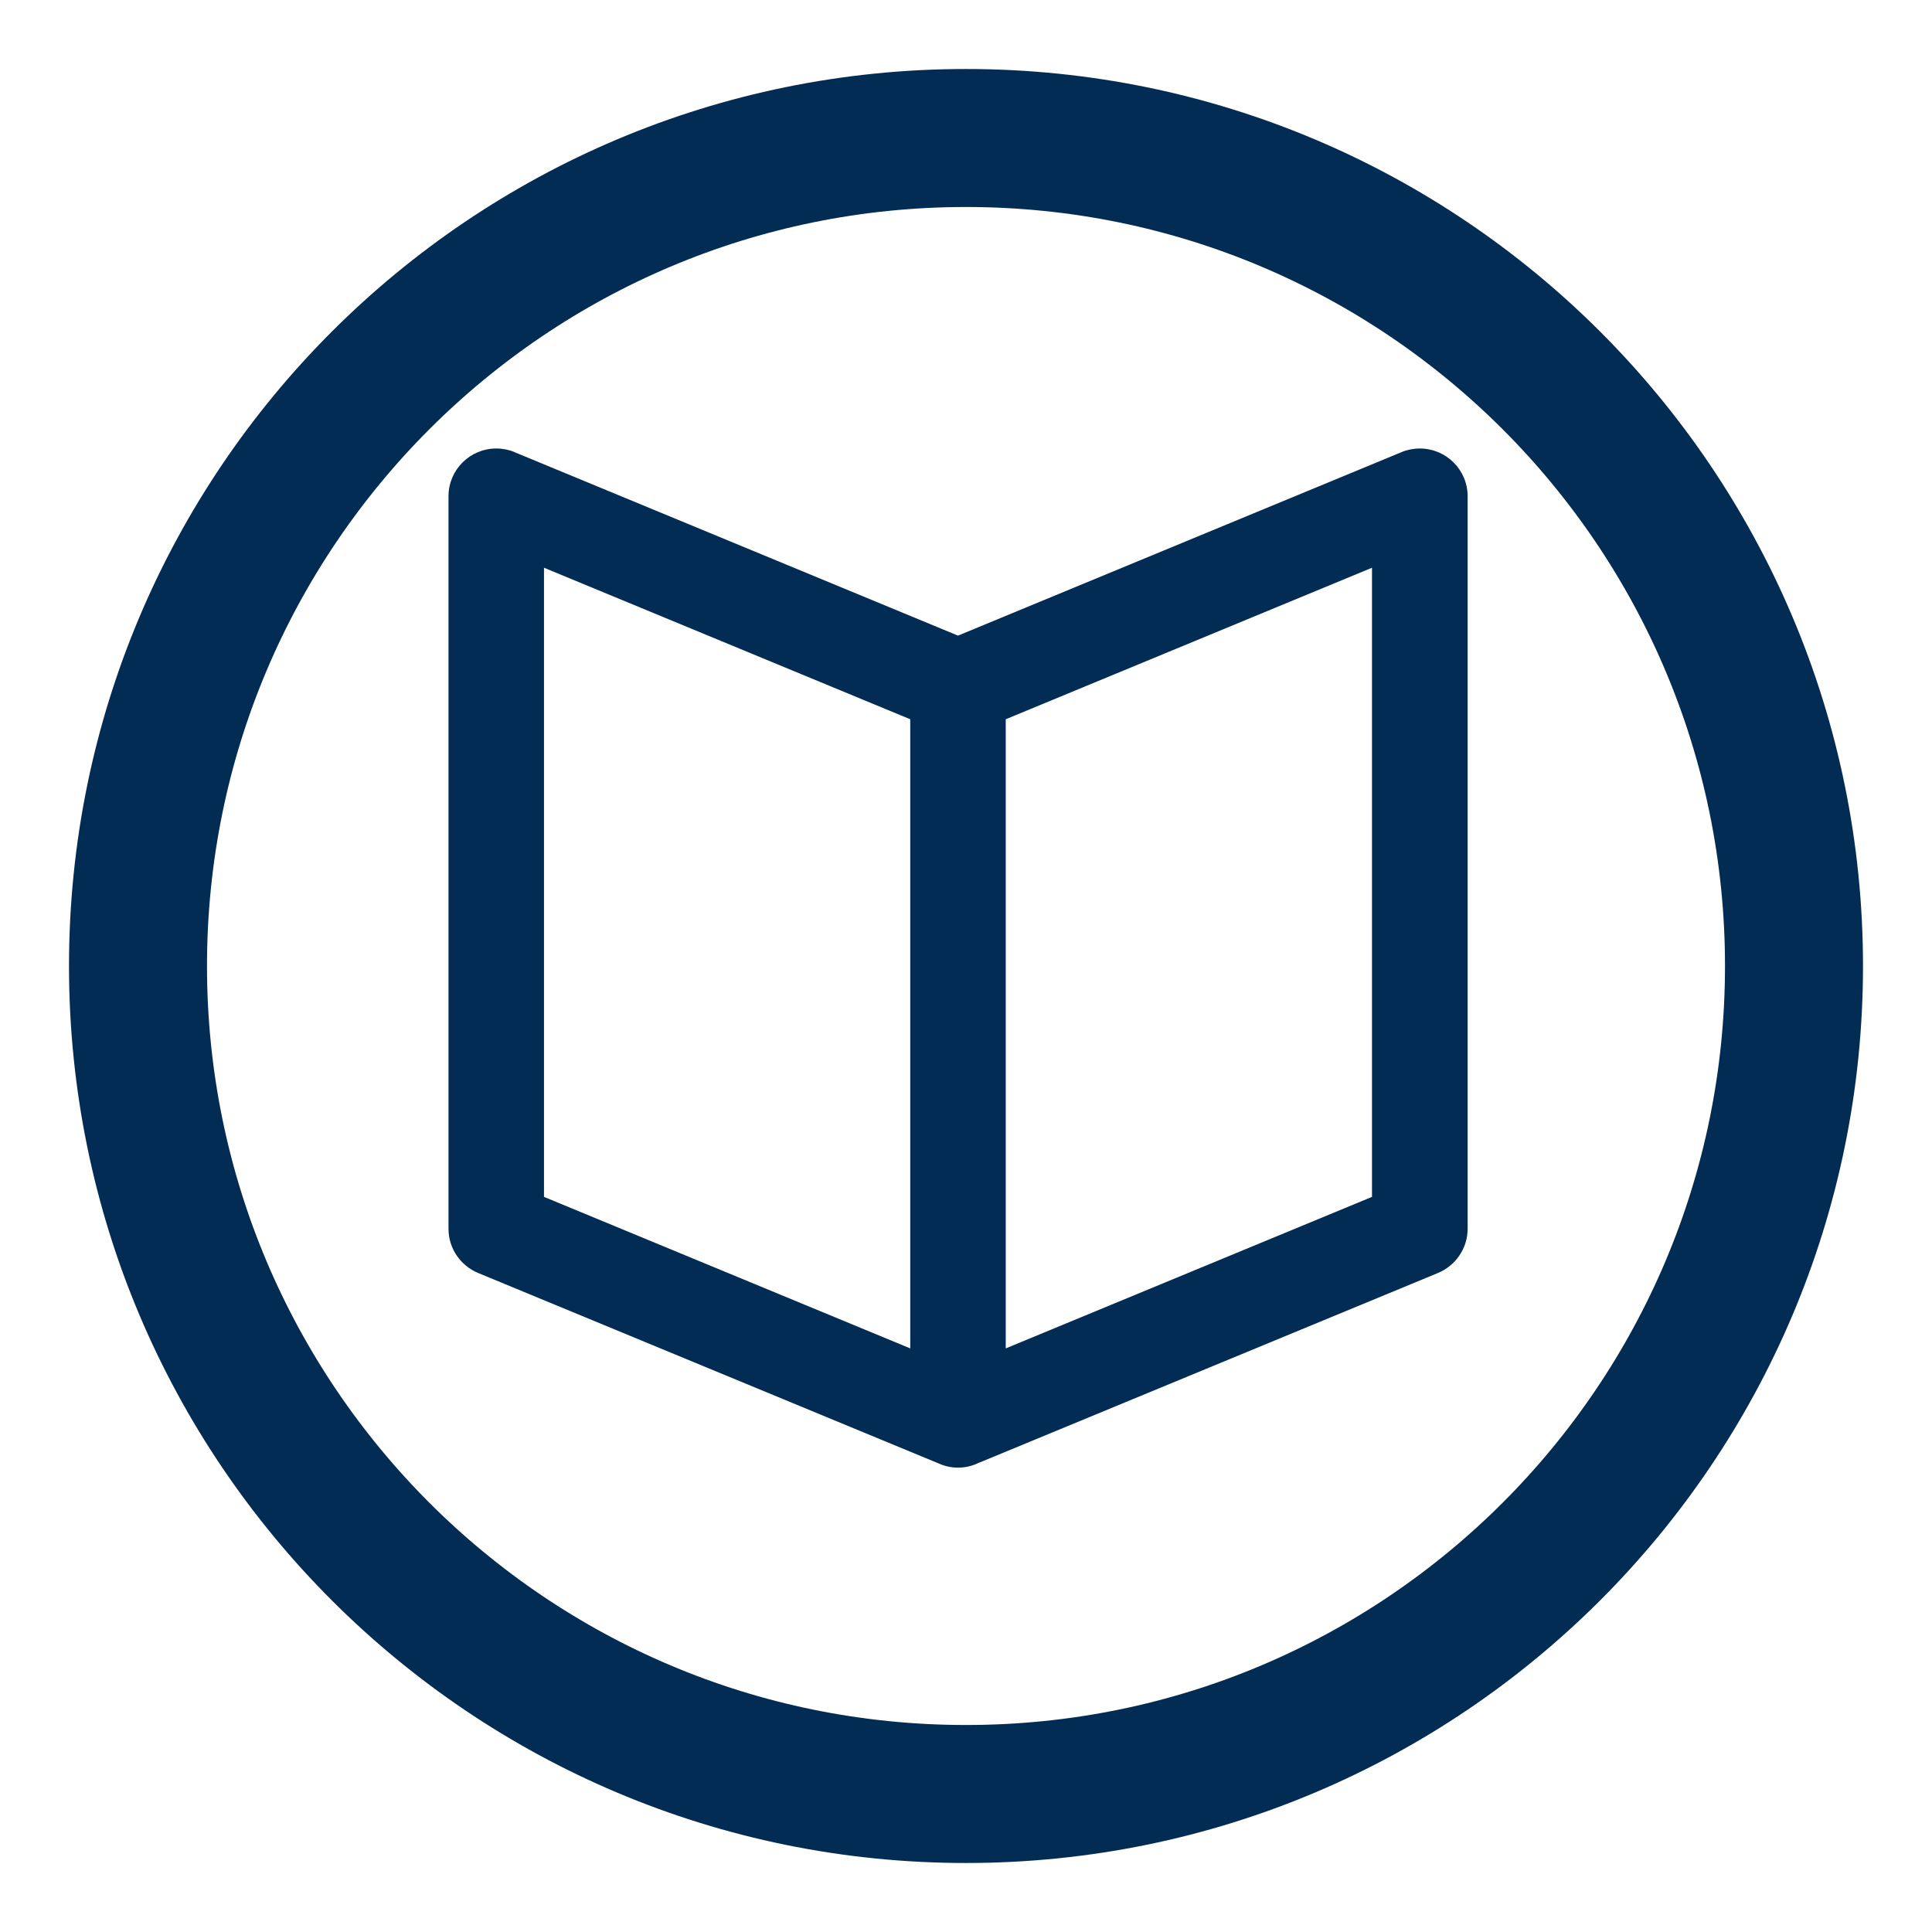
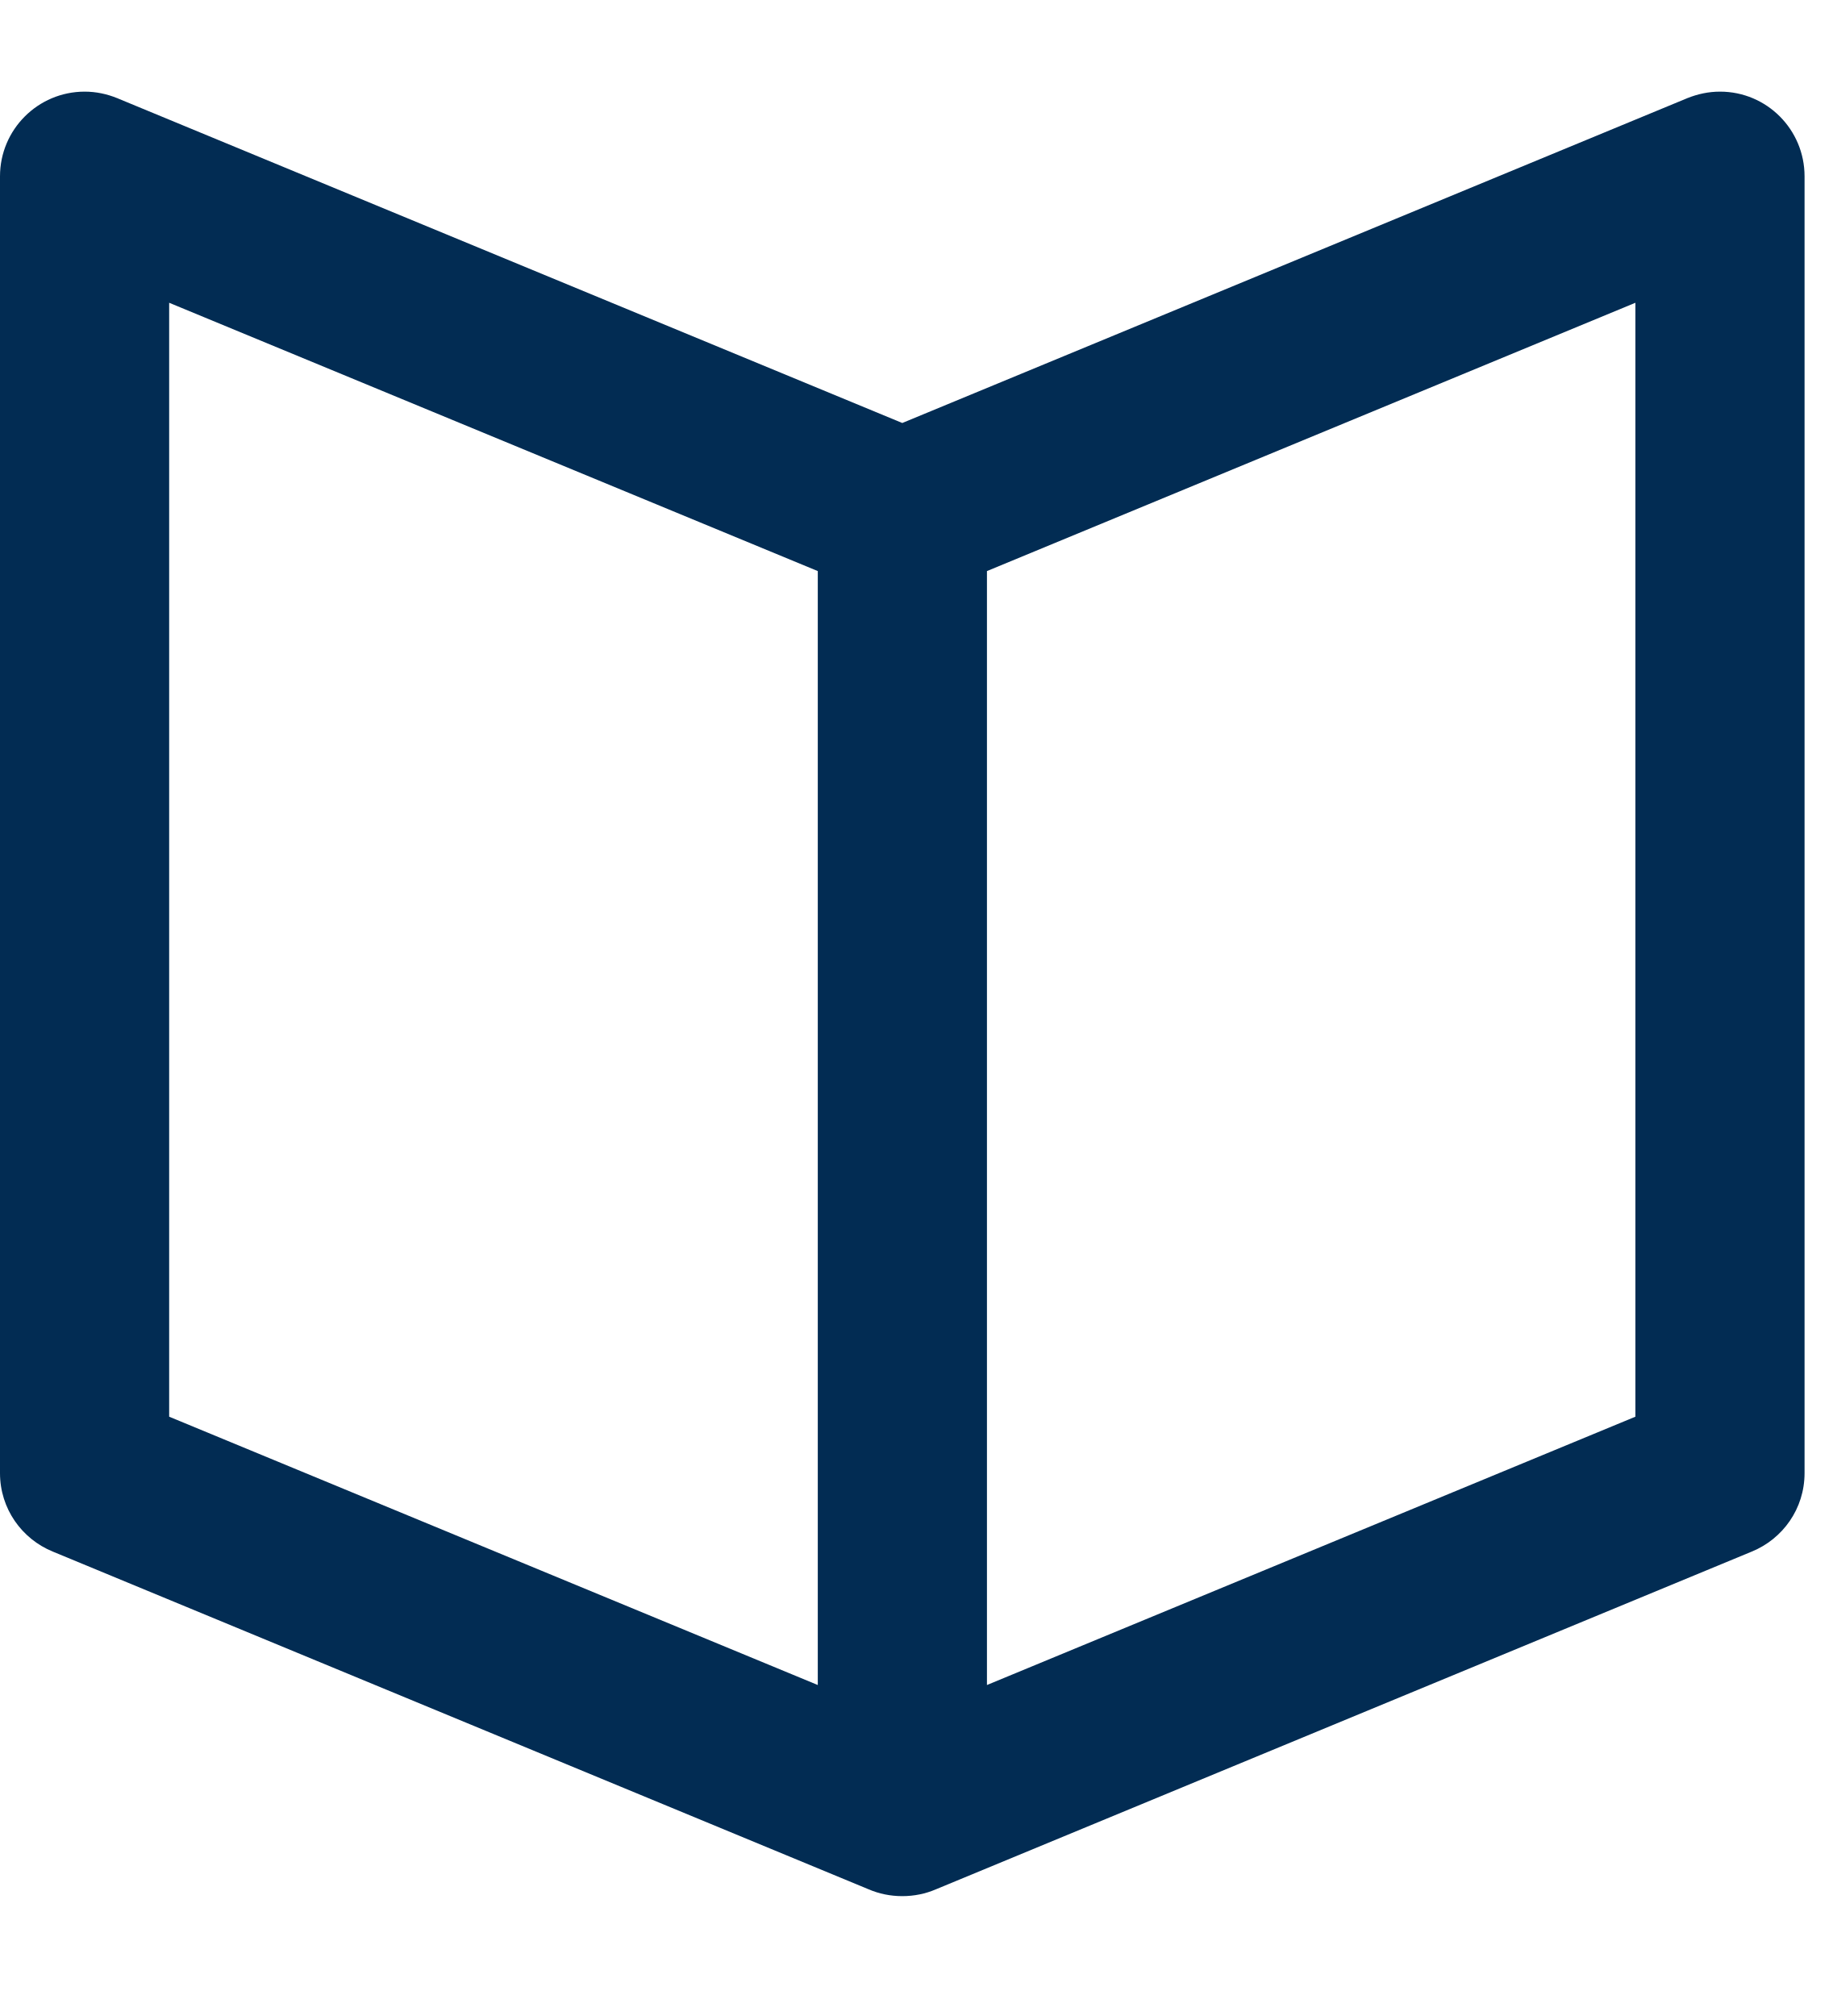
- <svg xmlns="http://www.w3.org/2000/svg" width="14px" height="14px" viewBox="0 0 14 14" version="1.1">
+ <svg xmlns="http://www.w3.org/2000/svg" width="10px" height="11px" viewBox="0 0 10 11" version="1.1">
  <defs />
  <g id="Page-1" stroke="none" stroke-width="1" fill="none" fill-rule="evenodd">
-     <g id="Simple-Copy" transform="translate(-263, -868)">
-       <g id="i-term--primary" transform="translate(264, 869)">
-         <circle id="Oval-48" stroke="#022C53" cx="6" cy="6" r="6" />
-         <path d="M9.419,8.225 L6.079,9.606 C6.037,9.625 5.991,9.635 5.942,9.635 C5.894,9.635 5.847,9.625 5.805,9.606 L2.466,8.225 C2.339,8.173 2.25,8.049 2.25,7.904 L2.25,2.596 C2.25,2.405 2.405,2.25 2.596,2.25 C2.643,2.25 2.688,2.259 2.728,2.276 L2.729,2.277 C2.73,2.277 2.731,2.277 2.732,2.278 L5.942,3.606 L9.152,2.278 C9.153,2.277 9.155,2.277 9.156,2.277 L9.156,2.276 C9.197,2.259 9.242,2.25 9.288,2.25 C9.48,2.25 9.635,2.405 9.635,2.596 L9.635,7.904 C9.635,8.049 9.545,8.173 9.419,8.225 L9.419,8.225 Z M5.596,8.771 L5.596,4.212 L2.942,3.114 L2.942,7.673 L5.596,8.771 L5.596,8.771 Z M8.942,3.114 L6.288,4.212 L6.288,8.771 L8.942,7.673 L8.942,3.114 L8.942,3.114 Z" id="Imported-Layers-Copy-3" fill="#022C53" />
-       </g>
+     <g id="Simple-Copy" transform="translate(-377, -847)" fill="#022C53">
+       <path d="M386.558,855.466 L382.106,857.309 C382.05,857.333 381.988,857.346 381.923,857.346 C381.858,857.346 381.796,857.333 381.74,857.309 L377.288,855.466 C377.119,855.397 377,855.232 377,855.038 L377,847.962 C377,847.707 377.207,847.5 377.462,847.5 C377.524,847.5 377.584,847.513 377.638,847.535 L377.639,847.535 C377.64,847.536 377.642,847.536 377.643,847.537 L381.923,849.308 L386.203,847.537 C386.205,847.536 386.206,847.536 386.207,847.535 L386.208,847.535 C386.263,847.513 386.322,847.5 386.385,847.5 C386.64,847.5 386.846,847.707 386.846,847.962 L386.846,855.038 C386.846,855.232 386.727,855.397 386.558,855.466 L386.558,855.466 Z M381.462,856.194 L381.462,850.116 L377.923,848.652 L377.923,854.73 L381.462,856.194 L381.462,856.194 Z M385.923,848.652 L382.385,850.116 L382.385,856.194 L385.923,854.73 L385.923,848.652 L385.923,848.652 Z" id="i-term--primary" />
    </g>
  </g>
</svg>
